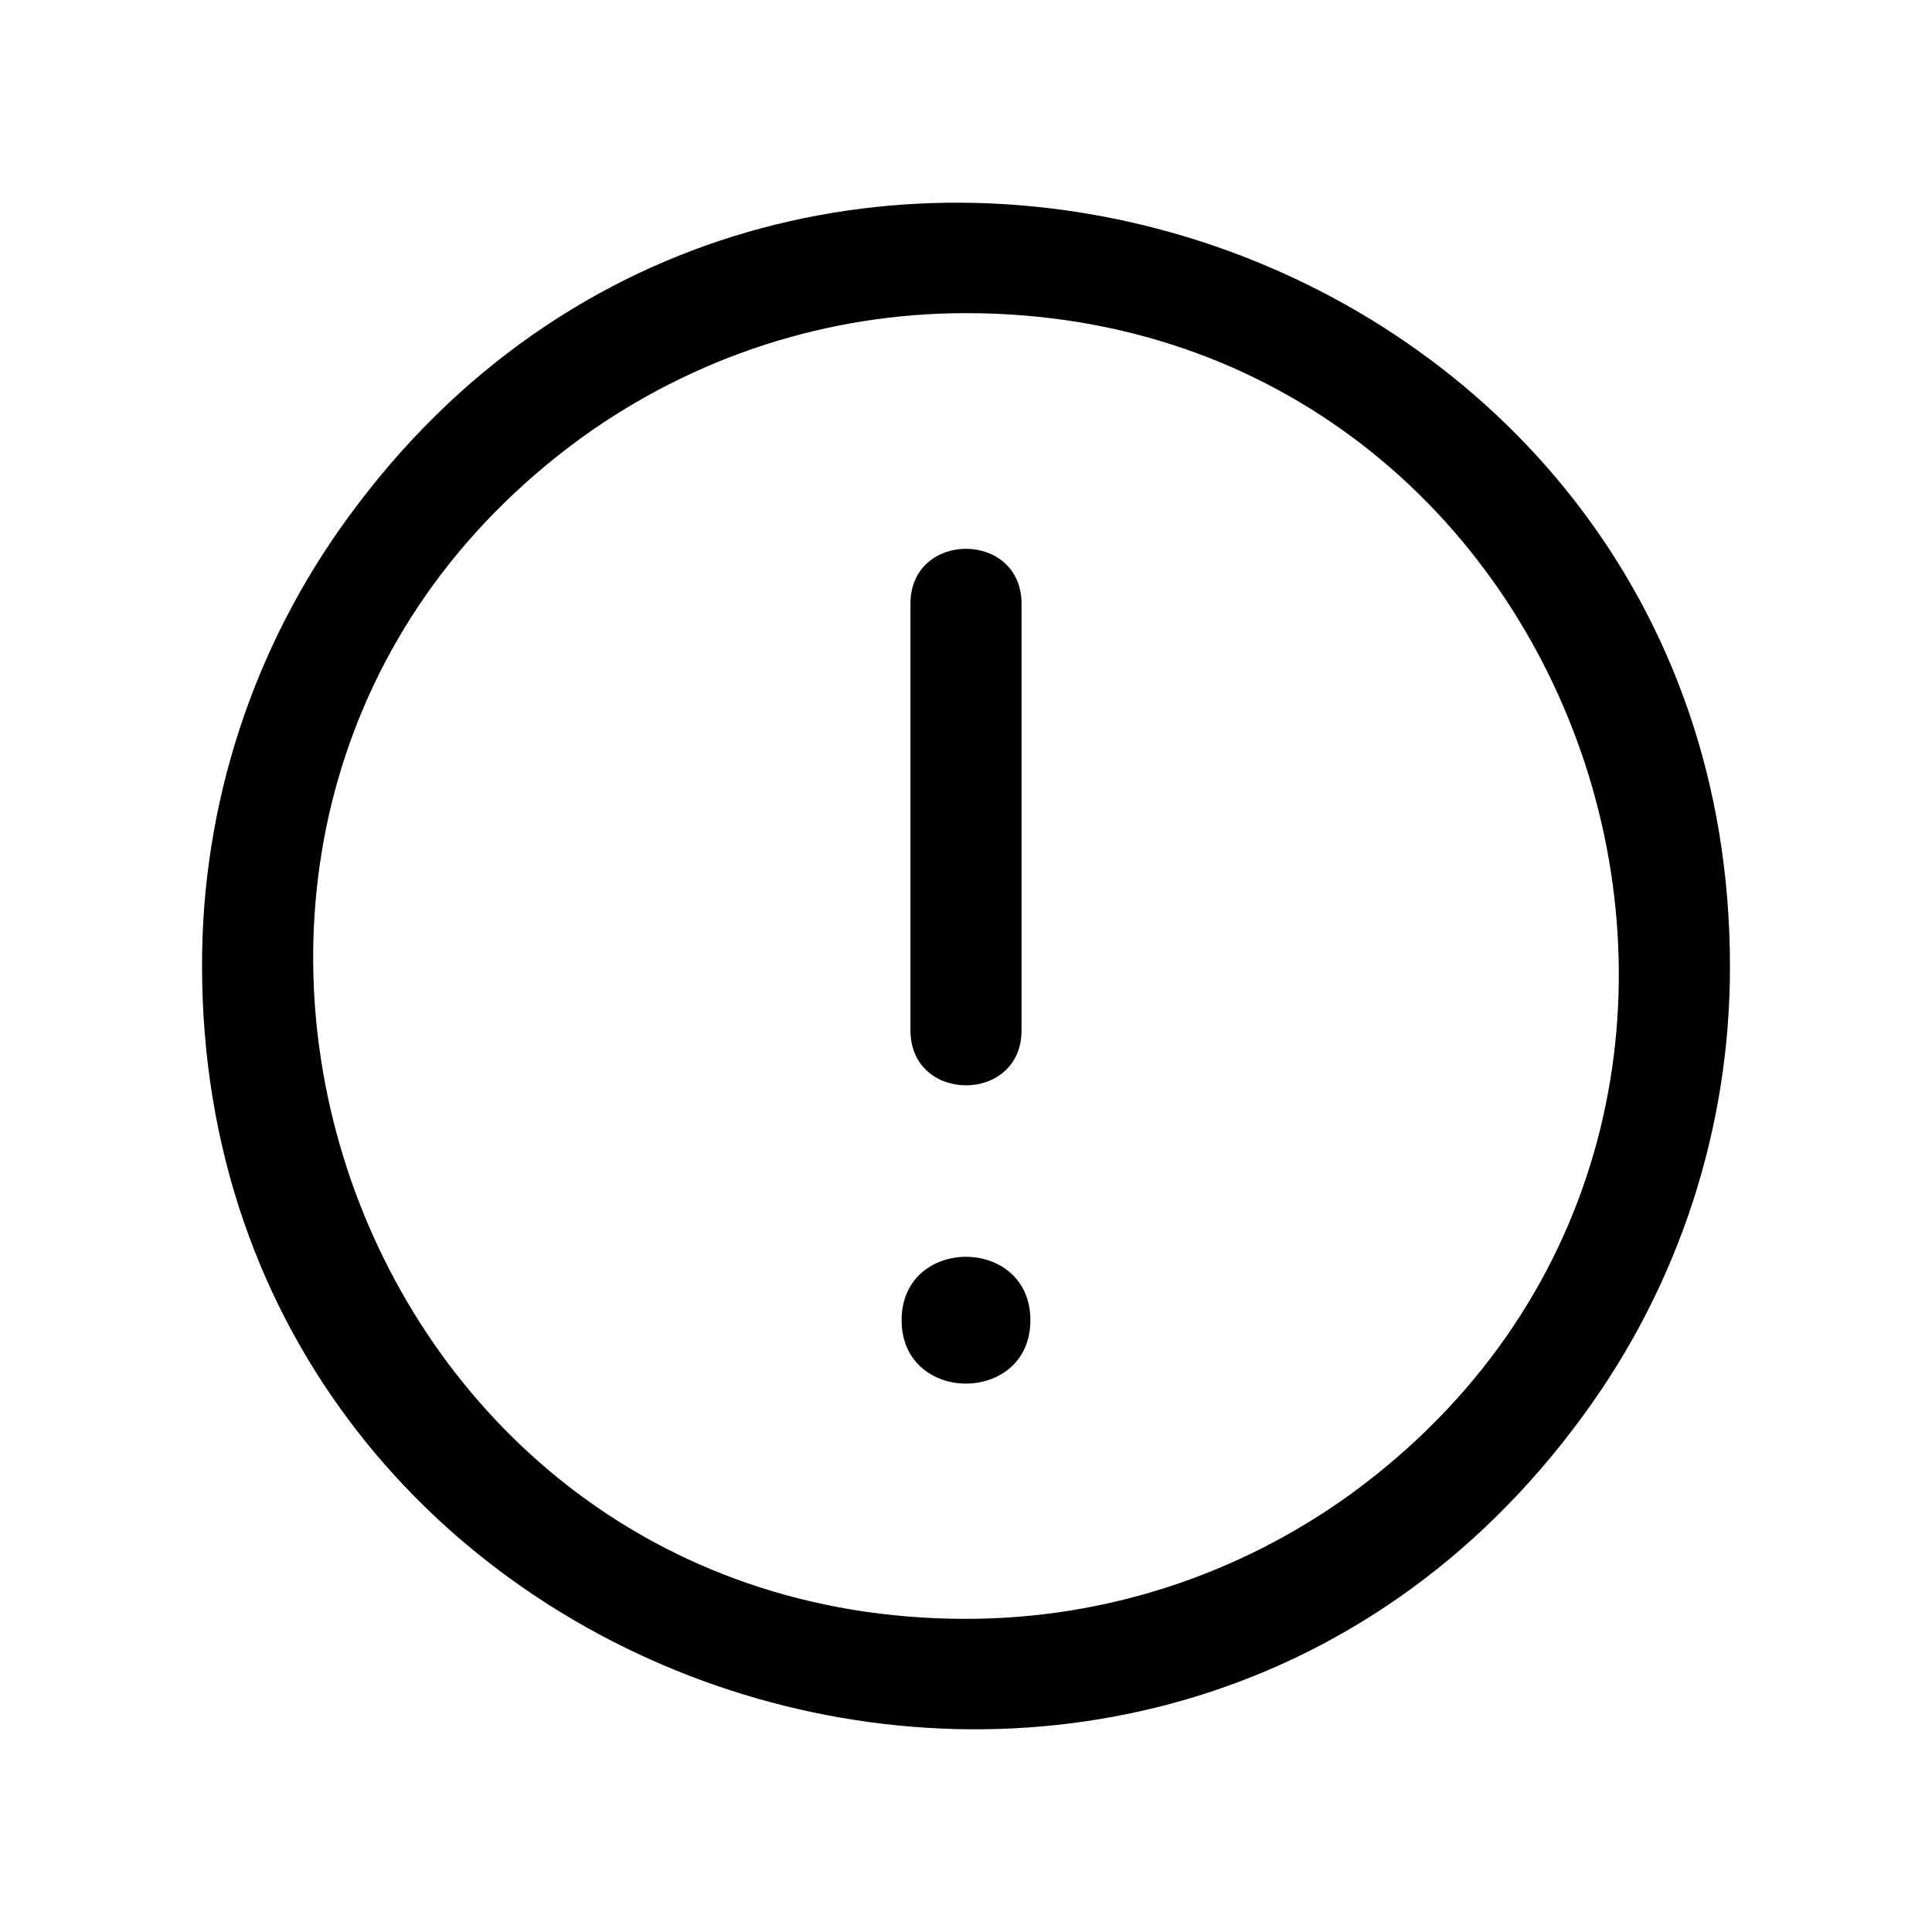
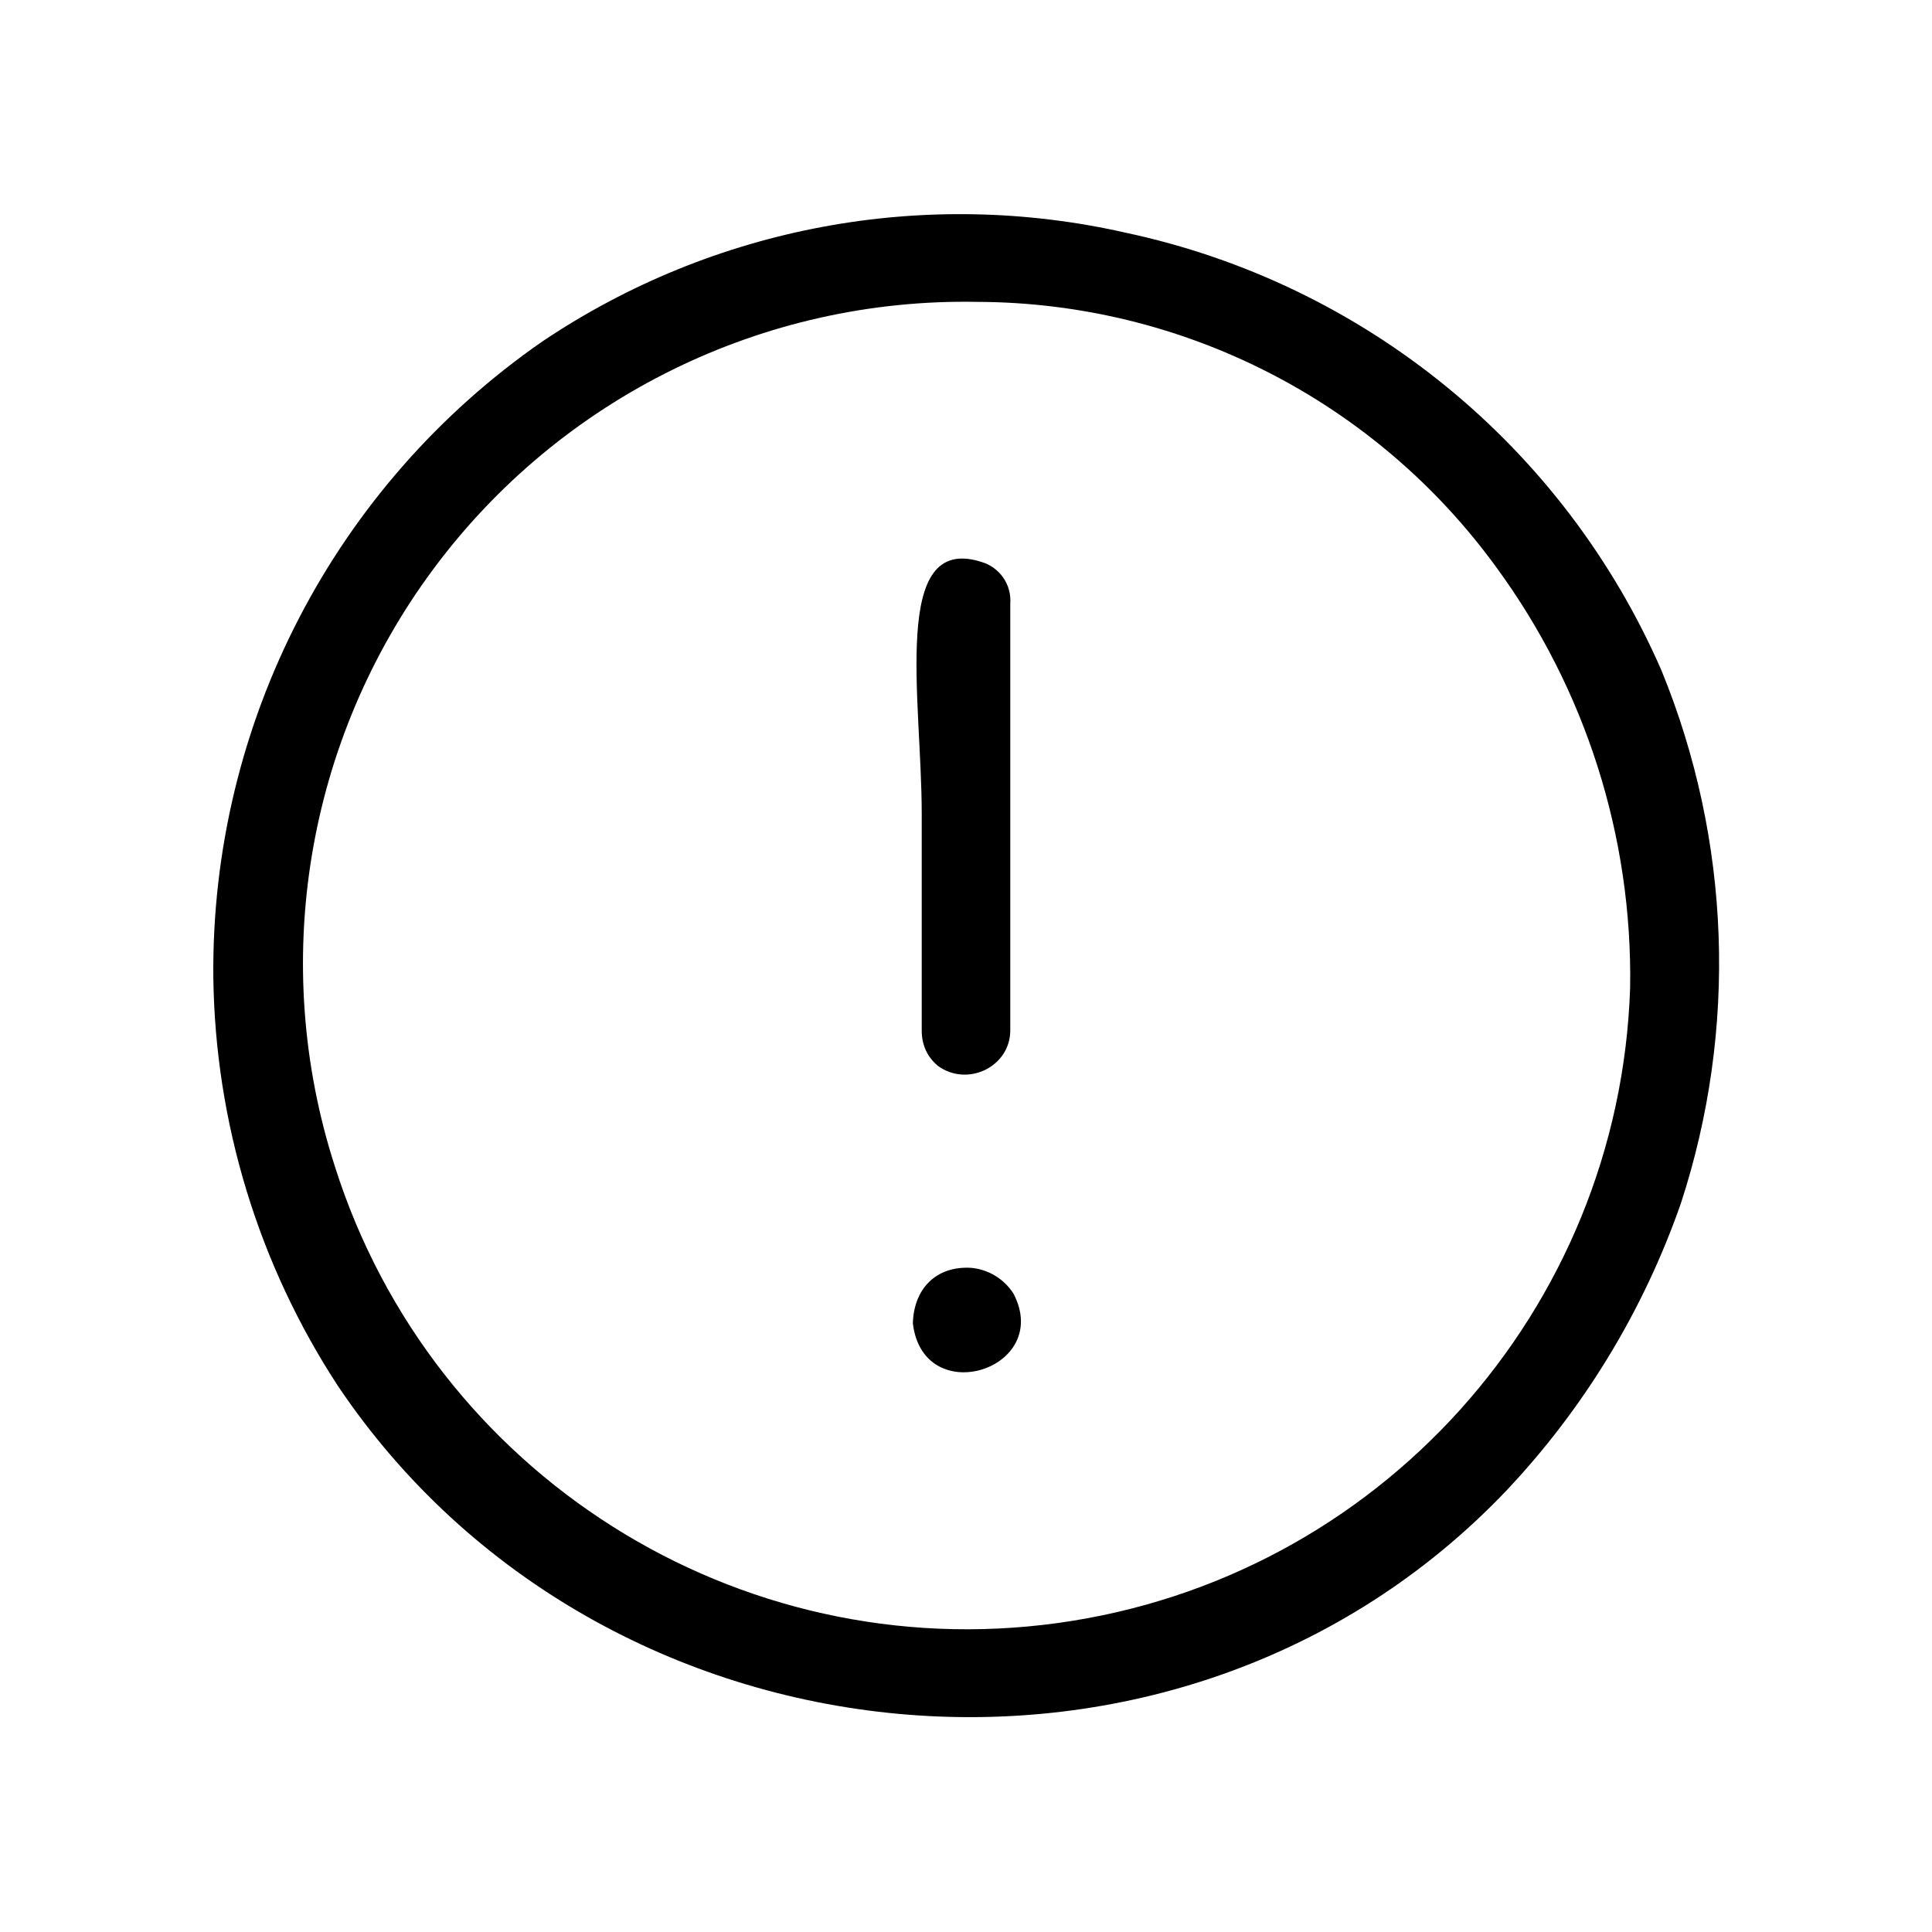
<svg xmlns="http://www.w3.org/2000/svg" fill="currentColor" viewBox="0 0 24 24">
-   <path fill-rule="evenodd" d="M2.51 12a9.4 9.4 0 0 1 1.82-5.58C9.72-.98 21.49 2.85 21.49 12a9.4 9.4 0 0 1-1.82 5.58C14.28 24.98 2.51 21.15 2.51 12M12 3.89c-1.72 0-3.38.54-4.78 1.55C.9 10.05 4.18 20.11 12 20.11c1.72 0 3.38-.54 4.78-1.55C23.1 13.95 19.82 3.89 12 3.89m-.69 3.61c0-.91 1.38-.91 1.38 0v5.3c0 .91-1.38.91-1.38 0Zm-.11 8.9c0-1.05 1.6-1.05 1.6 0s-1.6 1.05-1.6 0" />
+   <path fill-rule="evenodd" d="M2.65 12.14a9.5 9.5 0 0 0 1.55 5.08c3.27 4.86 10.45 5.56 14.51 1.3a10 10 0 0 0 2.17-3.57 9.6 9.6 0 0 0-.24-6.62 9.4 9.4 0 0 0-6.66-5.44 9.3 9.3 0 0 0-7.24 1.35 9.5 9.5 0 0 0-4.09 7.9m9.49-8.39a8 8 0 0 1 6.45 3.3 8.6 8.6 0 0 1 1.66 5.22 8.24 8.24 0 0 1-16.09 2.22 8.22 8.22 0 0 1 7.98-10.74m-.8 12.69c.13 1.08 1.74.57 1.25-.37a.7.7 0 0 0-.52-.32c-.45-.03-.72.27-.73.69m.11-6.33v2.69q0 .27.2.44c.37.27.9.01.9-.44V7.5a.5.5 0 0 0-.36-.52c-1.13-.36-.74 1.7-.74 3.13" />
</svg>
